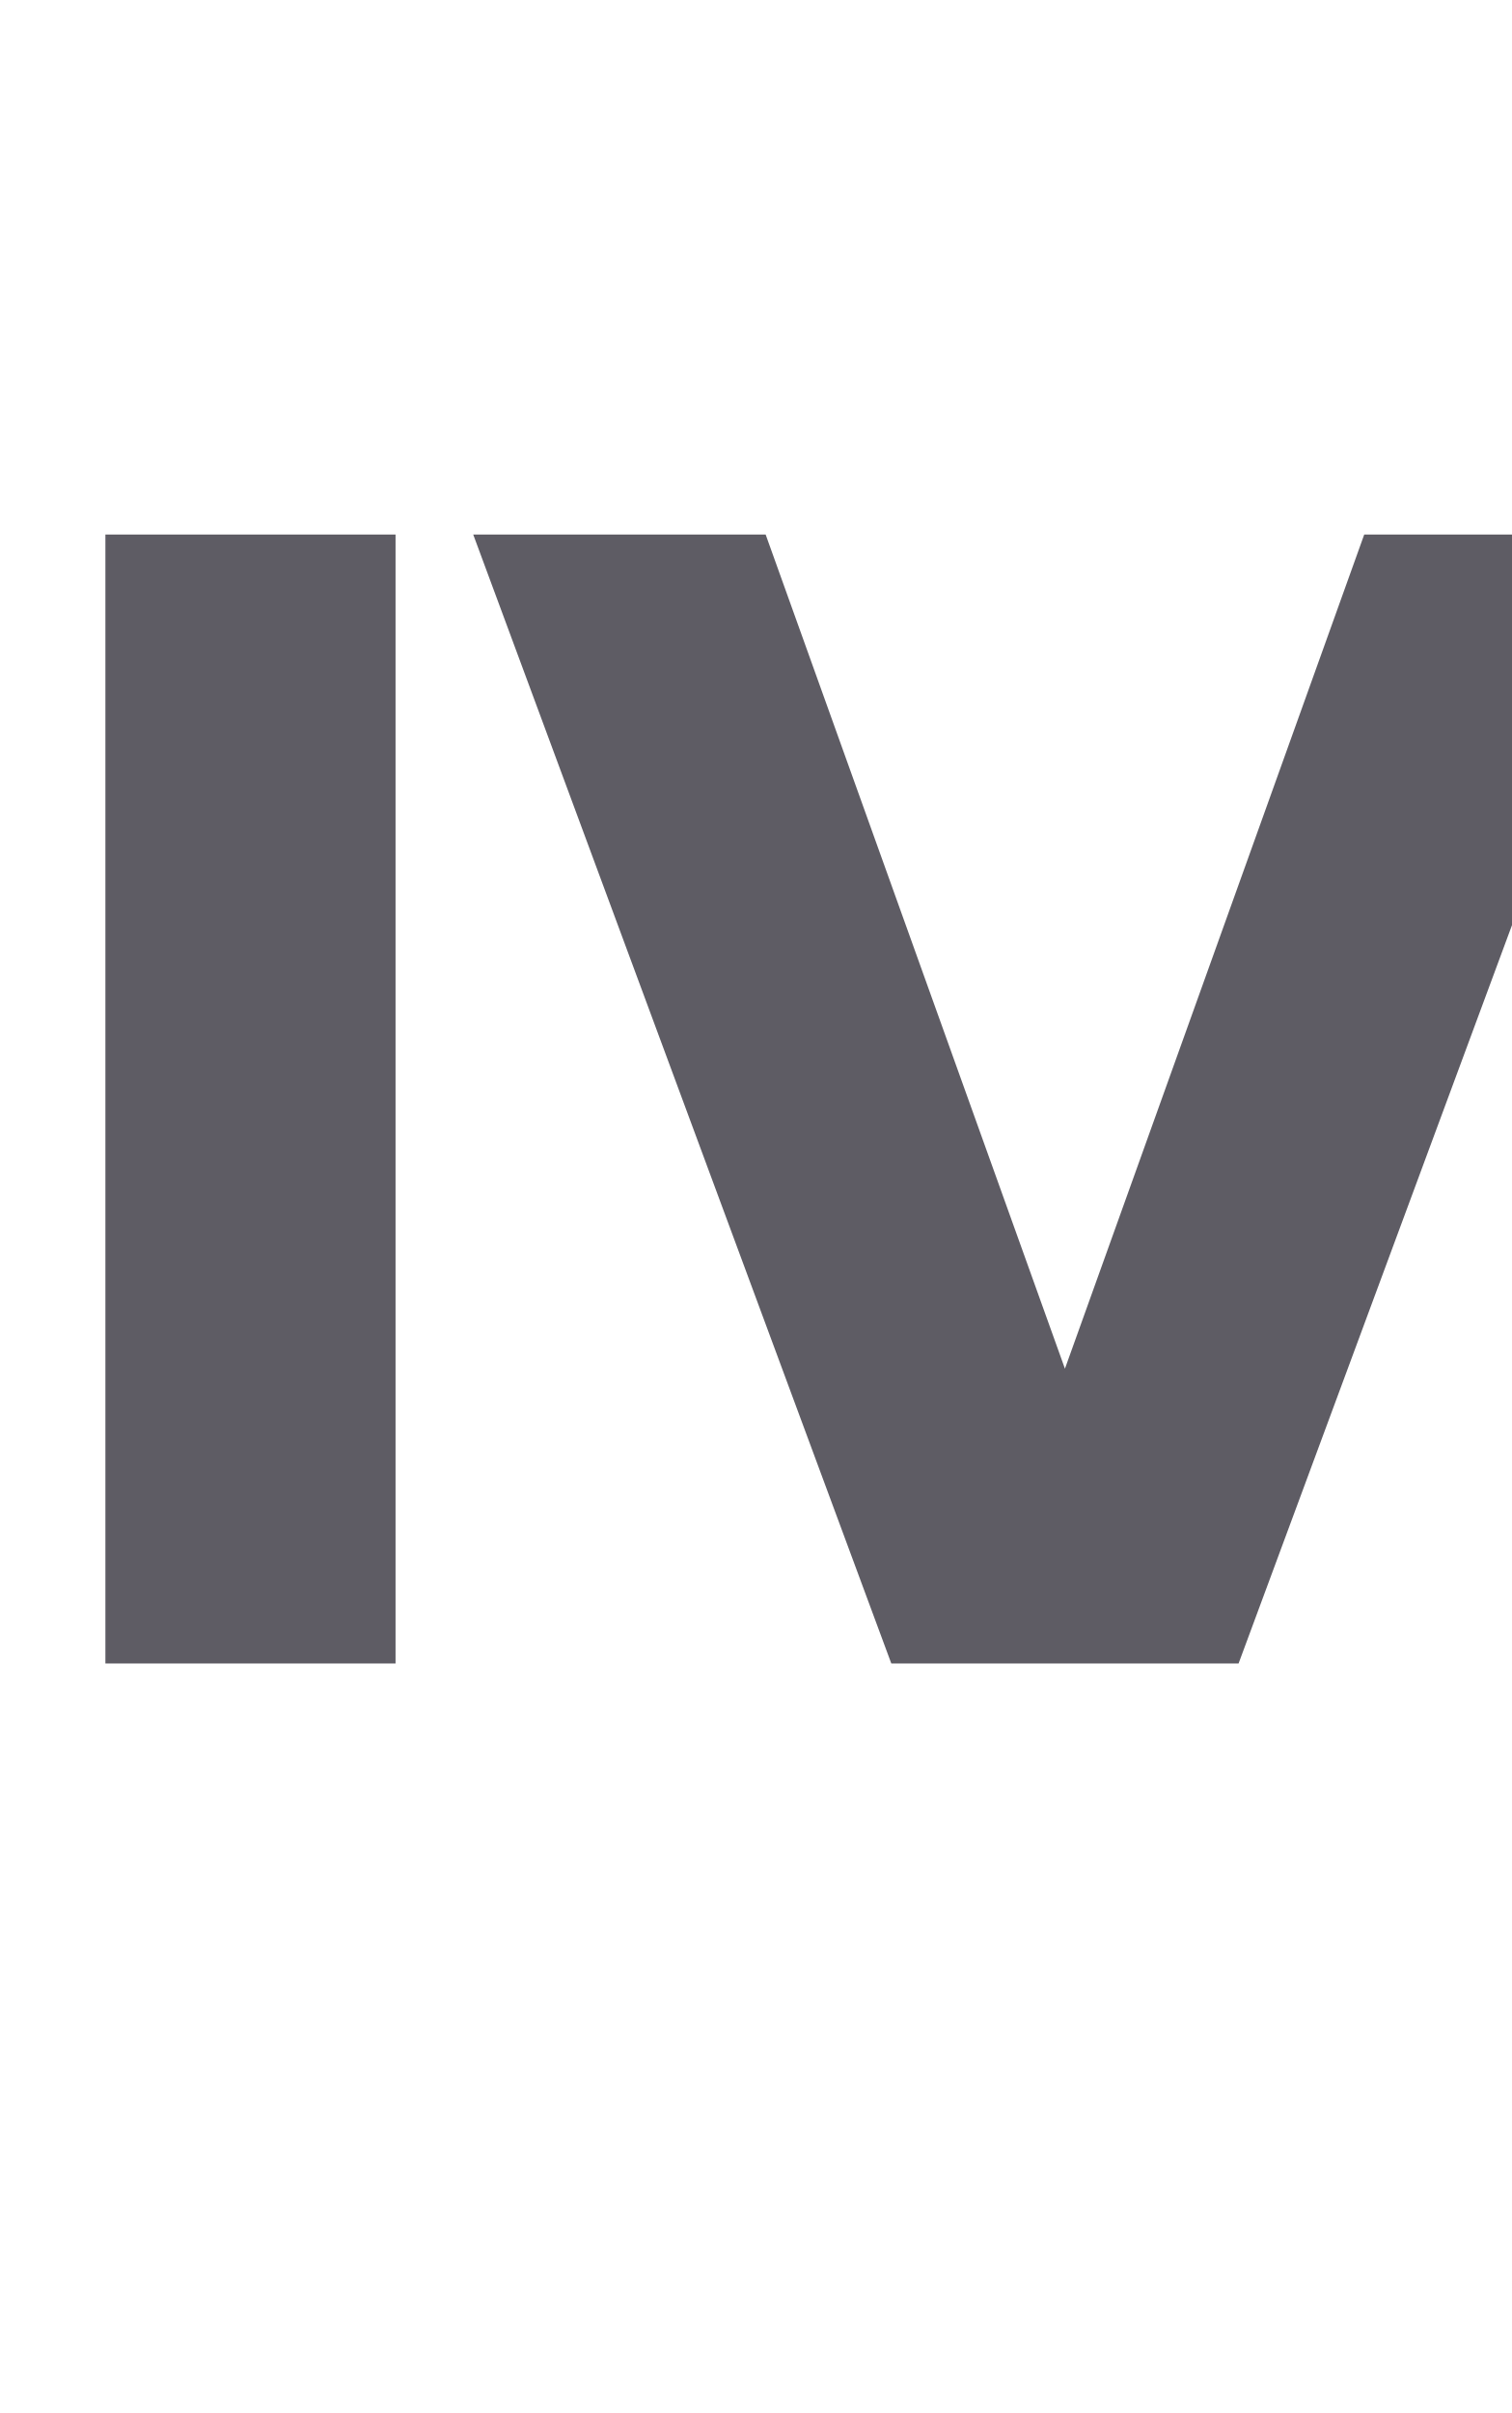
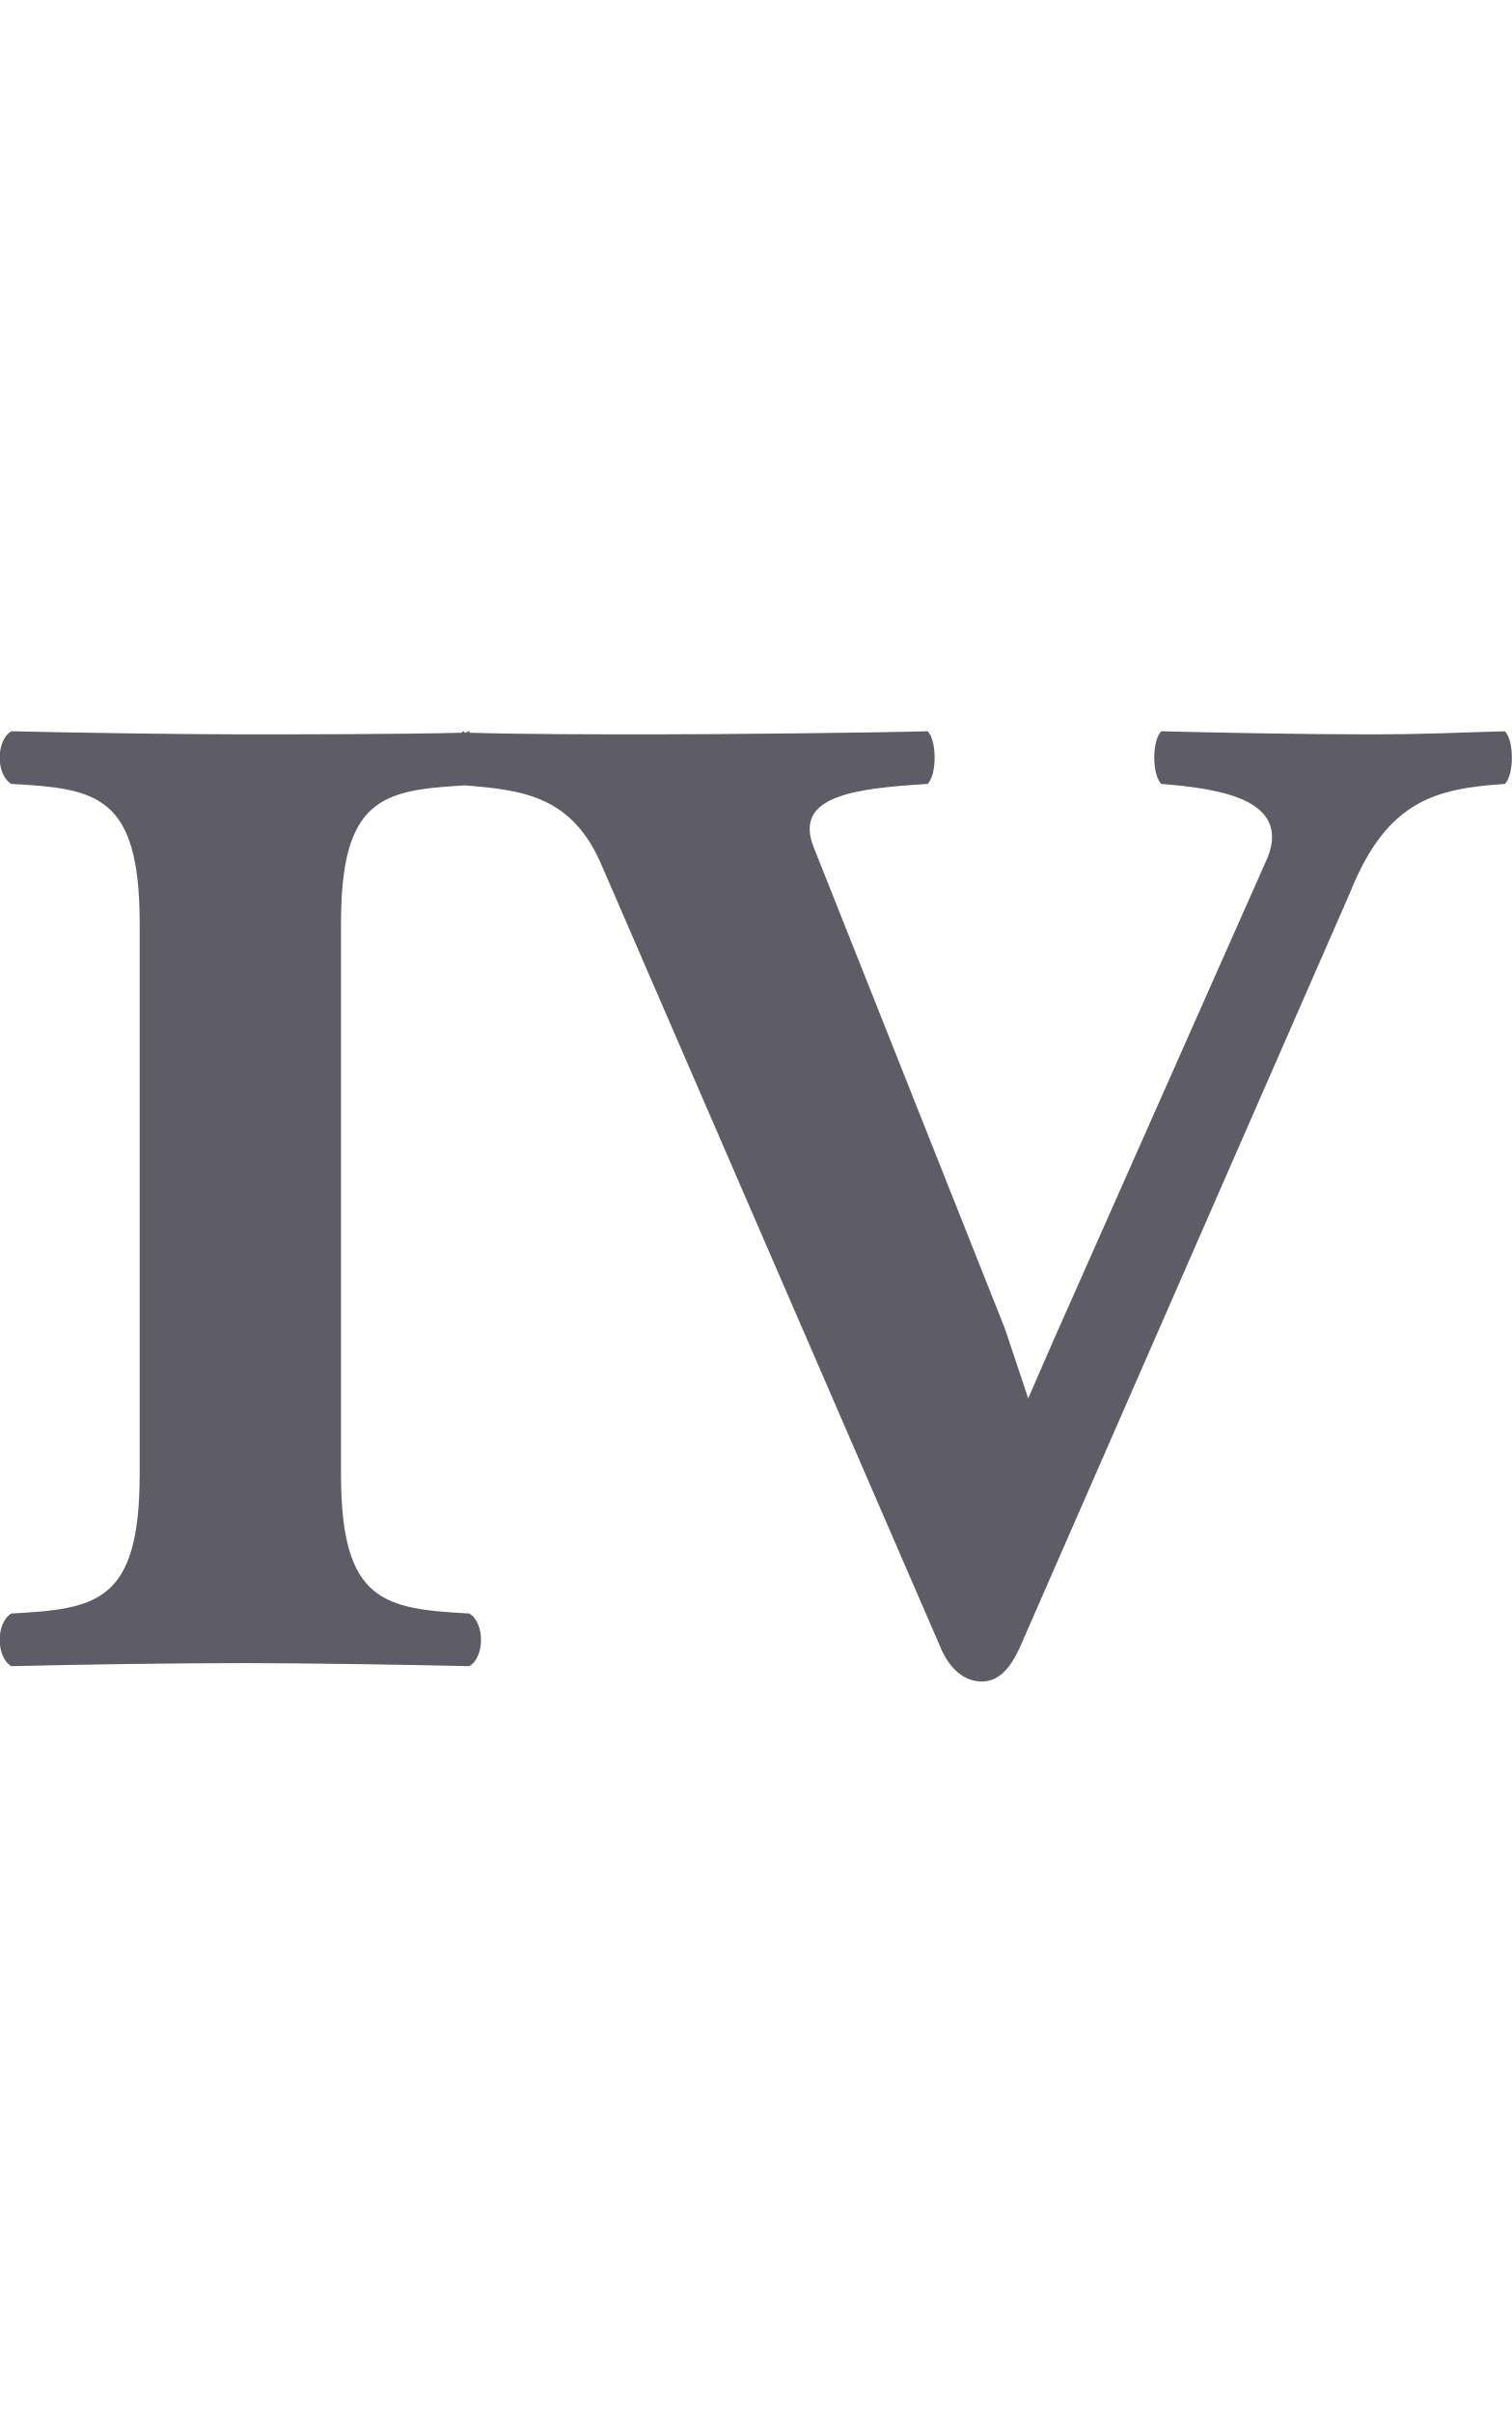
<svg xmlns="http://www.w3.org/2000/svg" width="10.34mm" height="16.498mm" viewBox="0 0 10.34 16.498" version="1.1" id="svg5">
  <defs id="defs2" />
  <g id="layer1" transform="translate(-82.29476,-47.13823)">
-     <text xml:space="preserve" style="font-style:normal;font-variant:normal;font-weight:bold;font-stretch:normal;font-size:10.583px;line-height:1.25;font-family:'Linux Libertine O';-inkscape-font-specification:'Linux Libertine O, Bold';font-variant-ligatures:normal;font-variant-caps:normal;font-variant-numeric:normal;font-variant-east-asian:normal;letter-spacing:0px;word-spacing:0px;fill:#5e5c64;fill-opacity:1;stroke:none;stroke-width:0.265" x="82.046" y="58.509" id="text64290">
-       <tspan id="tspan64288" style="font-style:normal;font-variant:normal;font-weight:bold;font-stretch:normal;font-size:10.583px;font-family:'Linux Libertine O';-inkscape-font-specification:'Linux Libertine O, Bold';font-variant-ligatures:normal;font-variant-caps:normal;font-variant-numeric:normal;font-variant-east-asian:normal;fill:#5e5c64;stroke-width:0.265" x="82.046" y="58.509">Ⅳ</tspan>
-     </text>
+     <g aria-label="Ⅳ" id="text64290" style="font-weight:bold;font-size:10.583px;line-height:1.25;font-family:'Linux Libertine O';-inkscape-font-specification:'Linux Libertine O, Bold';letter-spacing:0px;word-spacing:0px;fill:#5e5c64;stroke-width:0.265">
+       <path d="m 91.529,53.239 c 0.254,-0.635 0.593,-0.709 1.058,-0.741 0.064,-0.064 0.064,-0.296 0,-0.36 -0.392,0.011 -0.529,0.021 -0.942,0.021 -0.434,0 -1.016,-0.011 -1.408,-0.021 -0.064,0.064 -0.064,0.296 0,0.36 0.402,0.032 0.878,0.106 0.73,0.497 l -1.46,3.291 -0.18,0.413 -0.159,-0.476 -1.312,-3.302 c -0.127,-0.339 0.275,-0.392 0.783,-0.423 0.064,-0.064 0.064,-0.296 0,-0.36 -0.392,0.011 -1.45,0.021 -1.863,0.021 -0.423,0 -0.889,0 -1.27,-0.011 0,0 0,-0.011 0,-0.011 -0.011,0 -0.021,0.011 -0.032,0.011 0,0 -0.011,-0.011 -0.011,-0.011 l -0.011,0.011 c -0.423,0.011 -1.101,0.011 -1.503,0.011 -0.423,0 -1.154,-0.011 -1.577,-0.021 -0.106,0.064 -0.106,0.296 0,0.36 0.582,0.032 0.878,0.074 0.878,0.952 v 3.768 c 0,0.878 -0.296,0.921 -0.878,0.952 -0.106,0.064 -0.106,0.296 0,0.36 0.423,-0.011 1.154,-0.021 1.577,-0.021 0.423,0 1.132,0.011 1.556,0.021 0.106,-0.064 0.106,-0.296 0,-0.36 -0.582,-0.032 -0.878,-0.074 -0.878,-0.952 v -3.768 c 0,-0.857 0.286,-0.91 0.847,-0.942 0.402,0.032 0.741,0.074 0.942,0.561 l 2.307,5.323 c 0.064,0.159 0.169,0.243 0.286,0.243 0.106,0 0.191,-0.074 0.265,-0.243 z" id="path823" />
+     </g>
  </g>
</svg>
